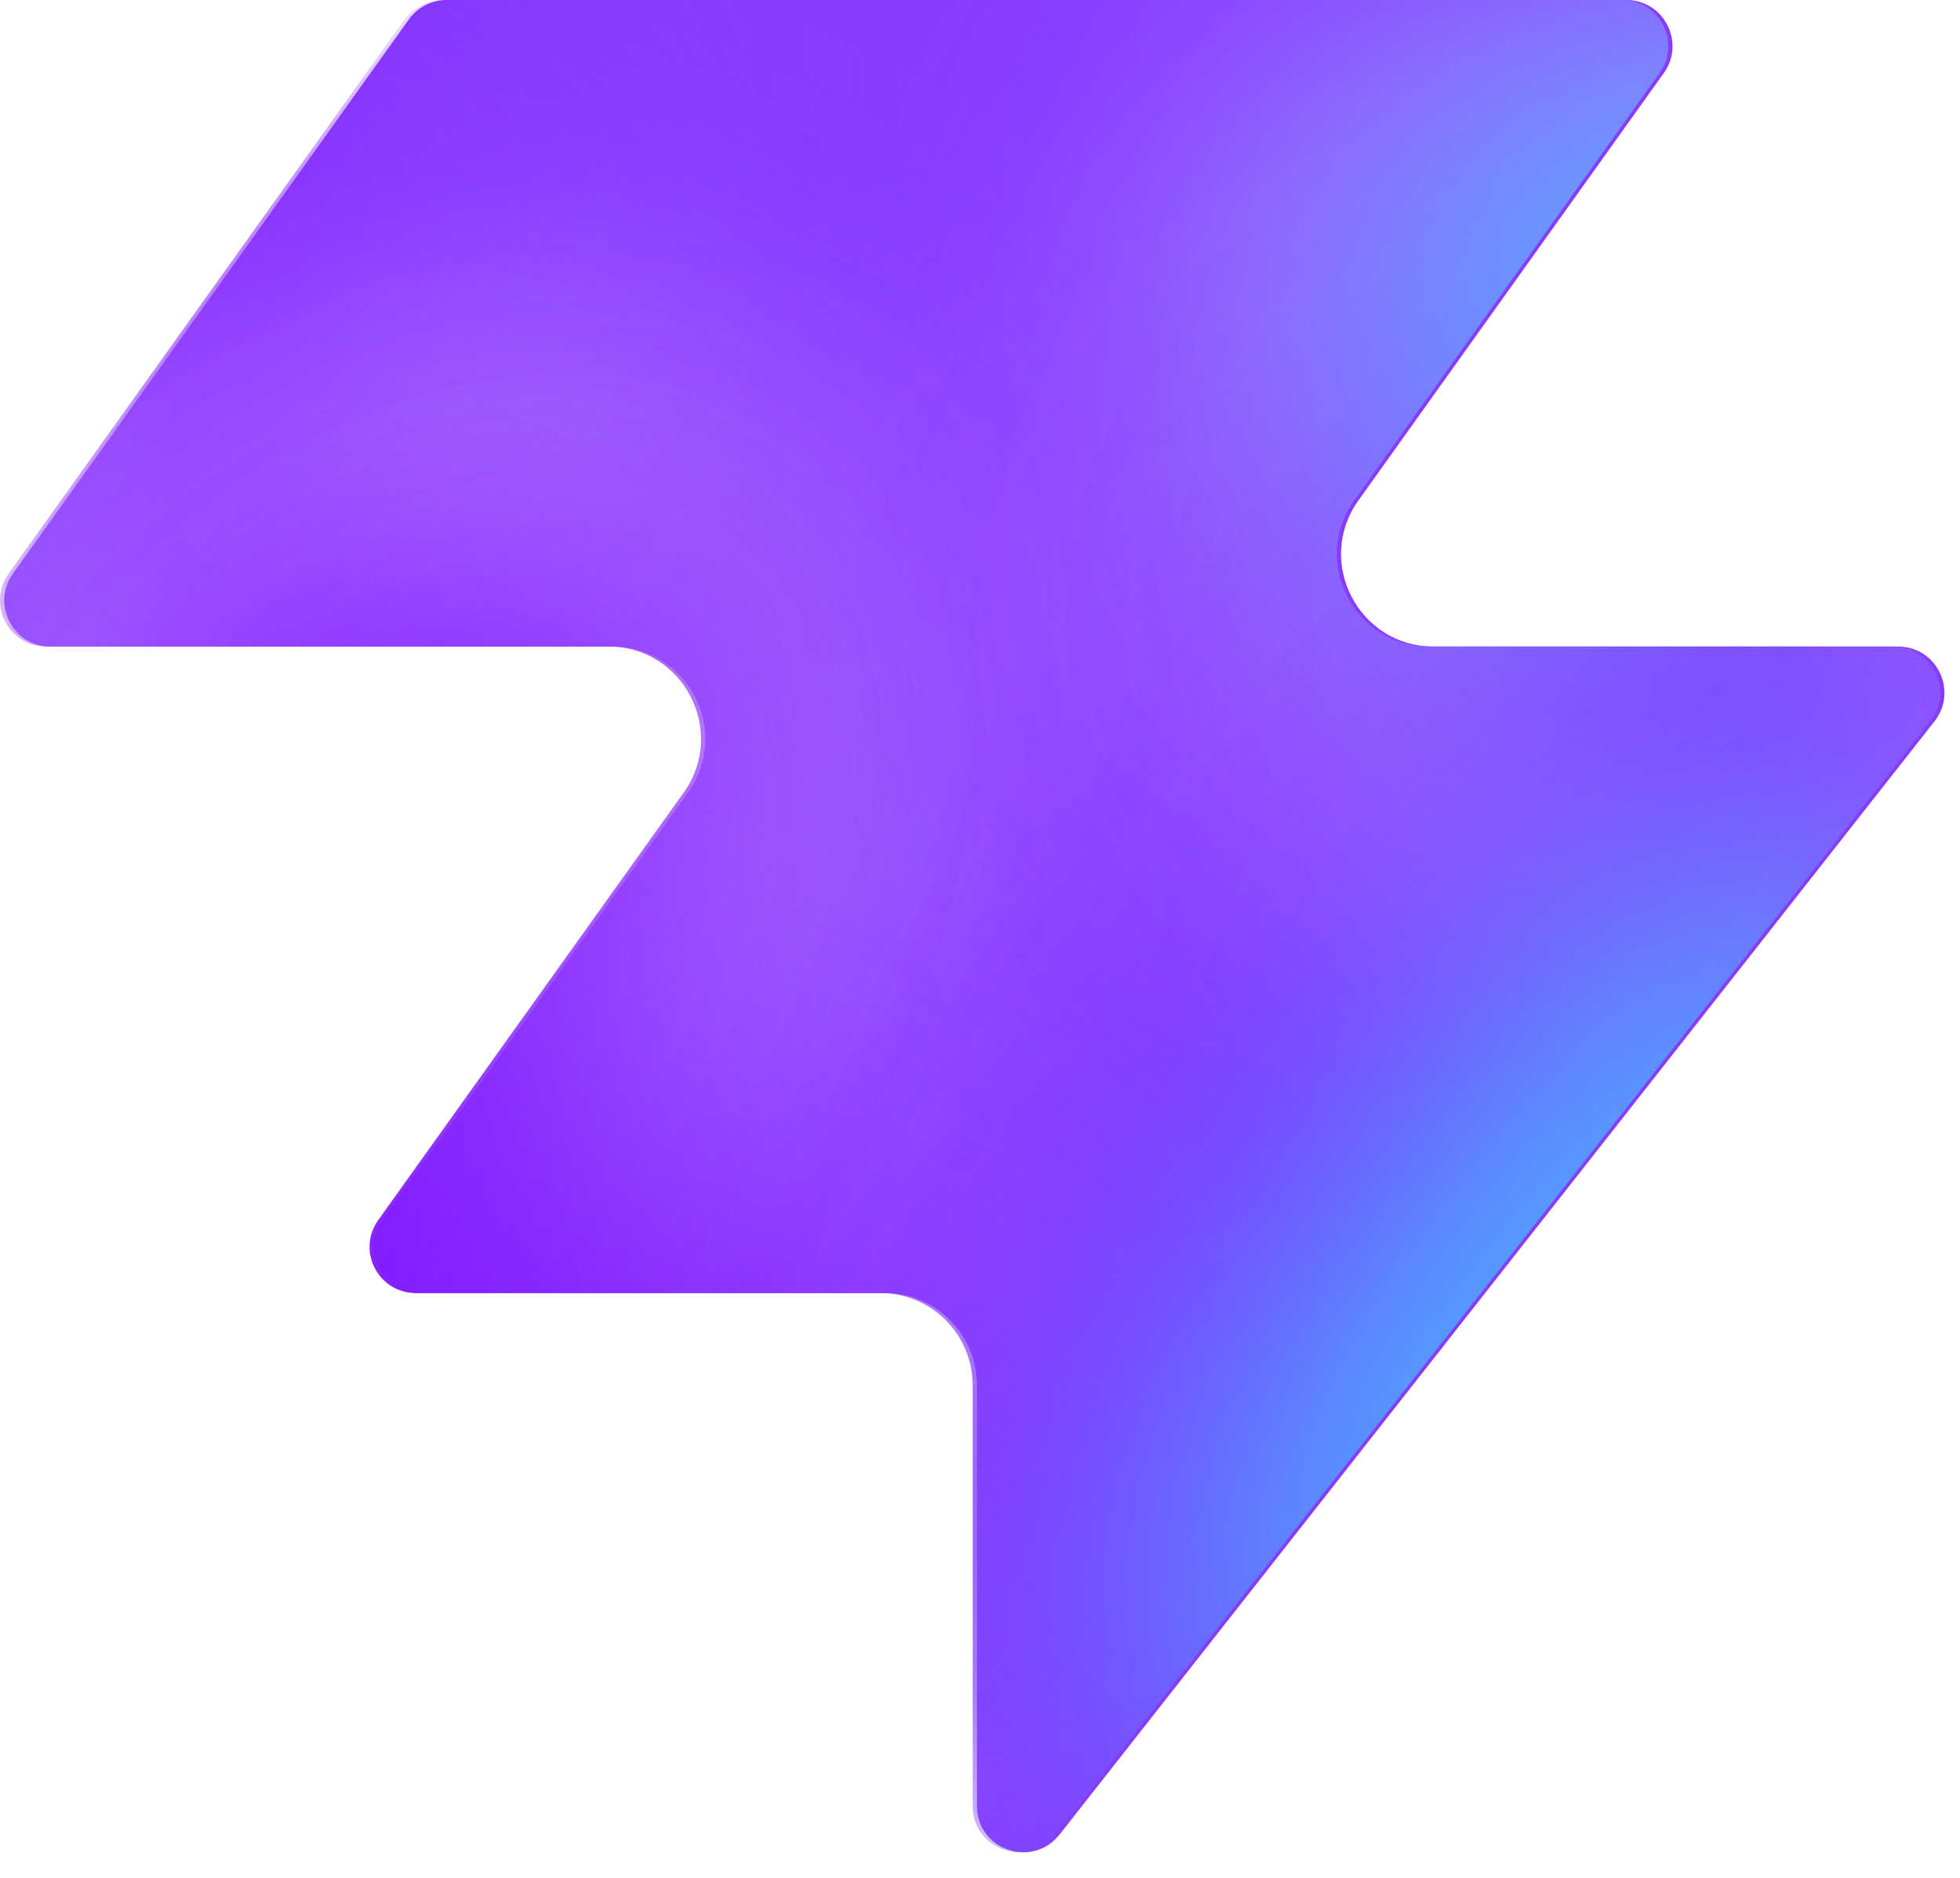
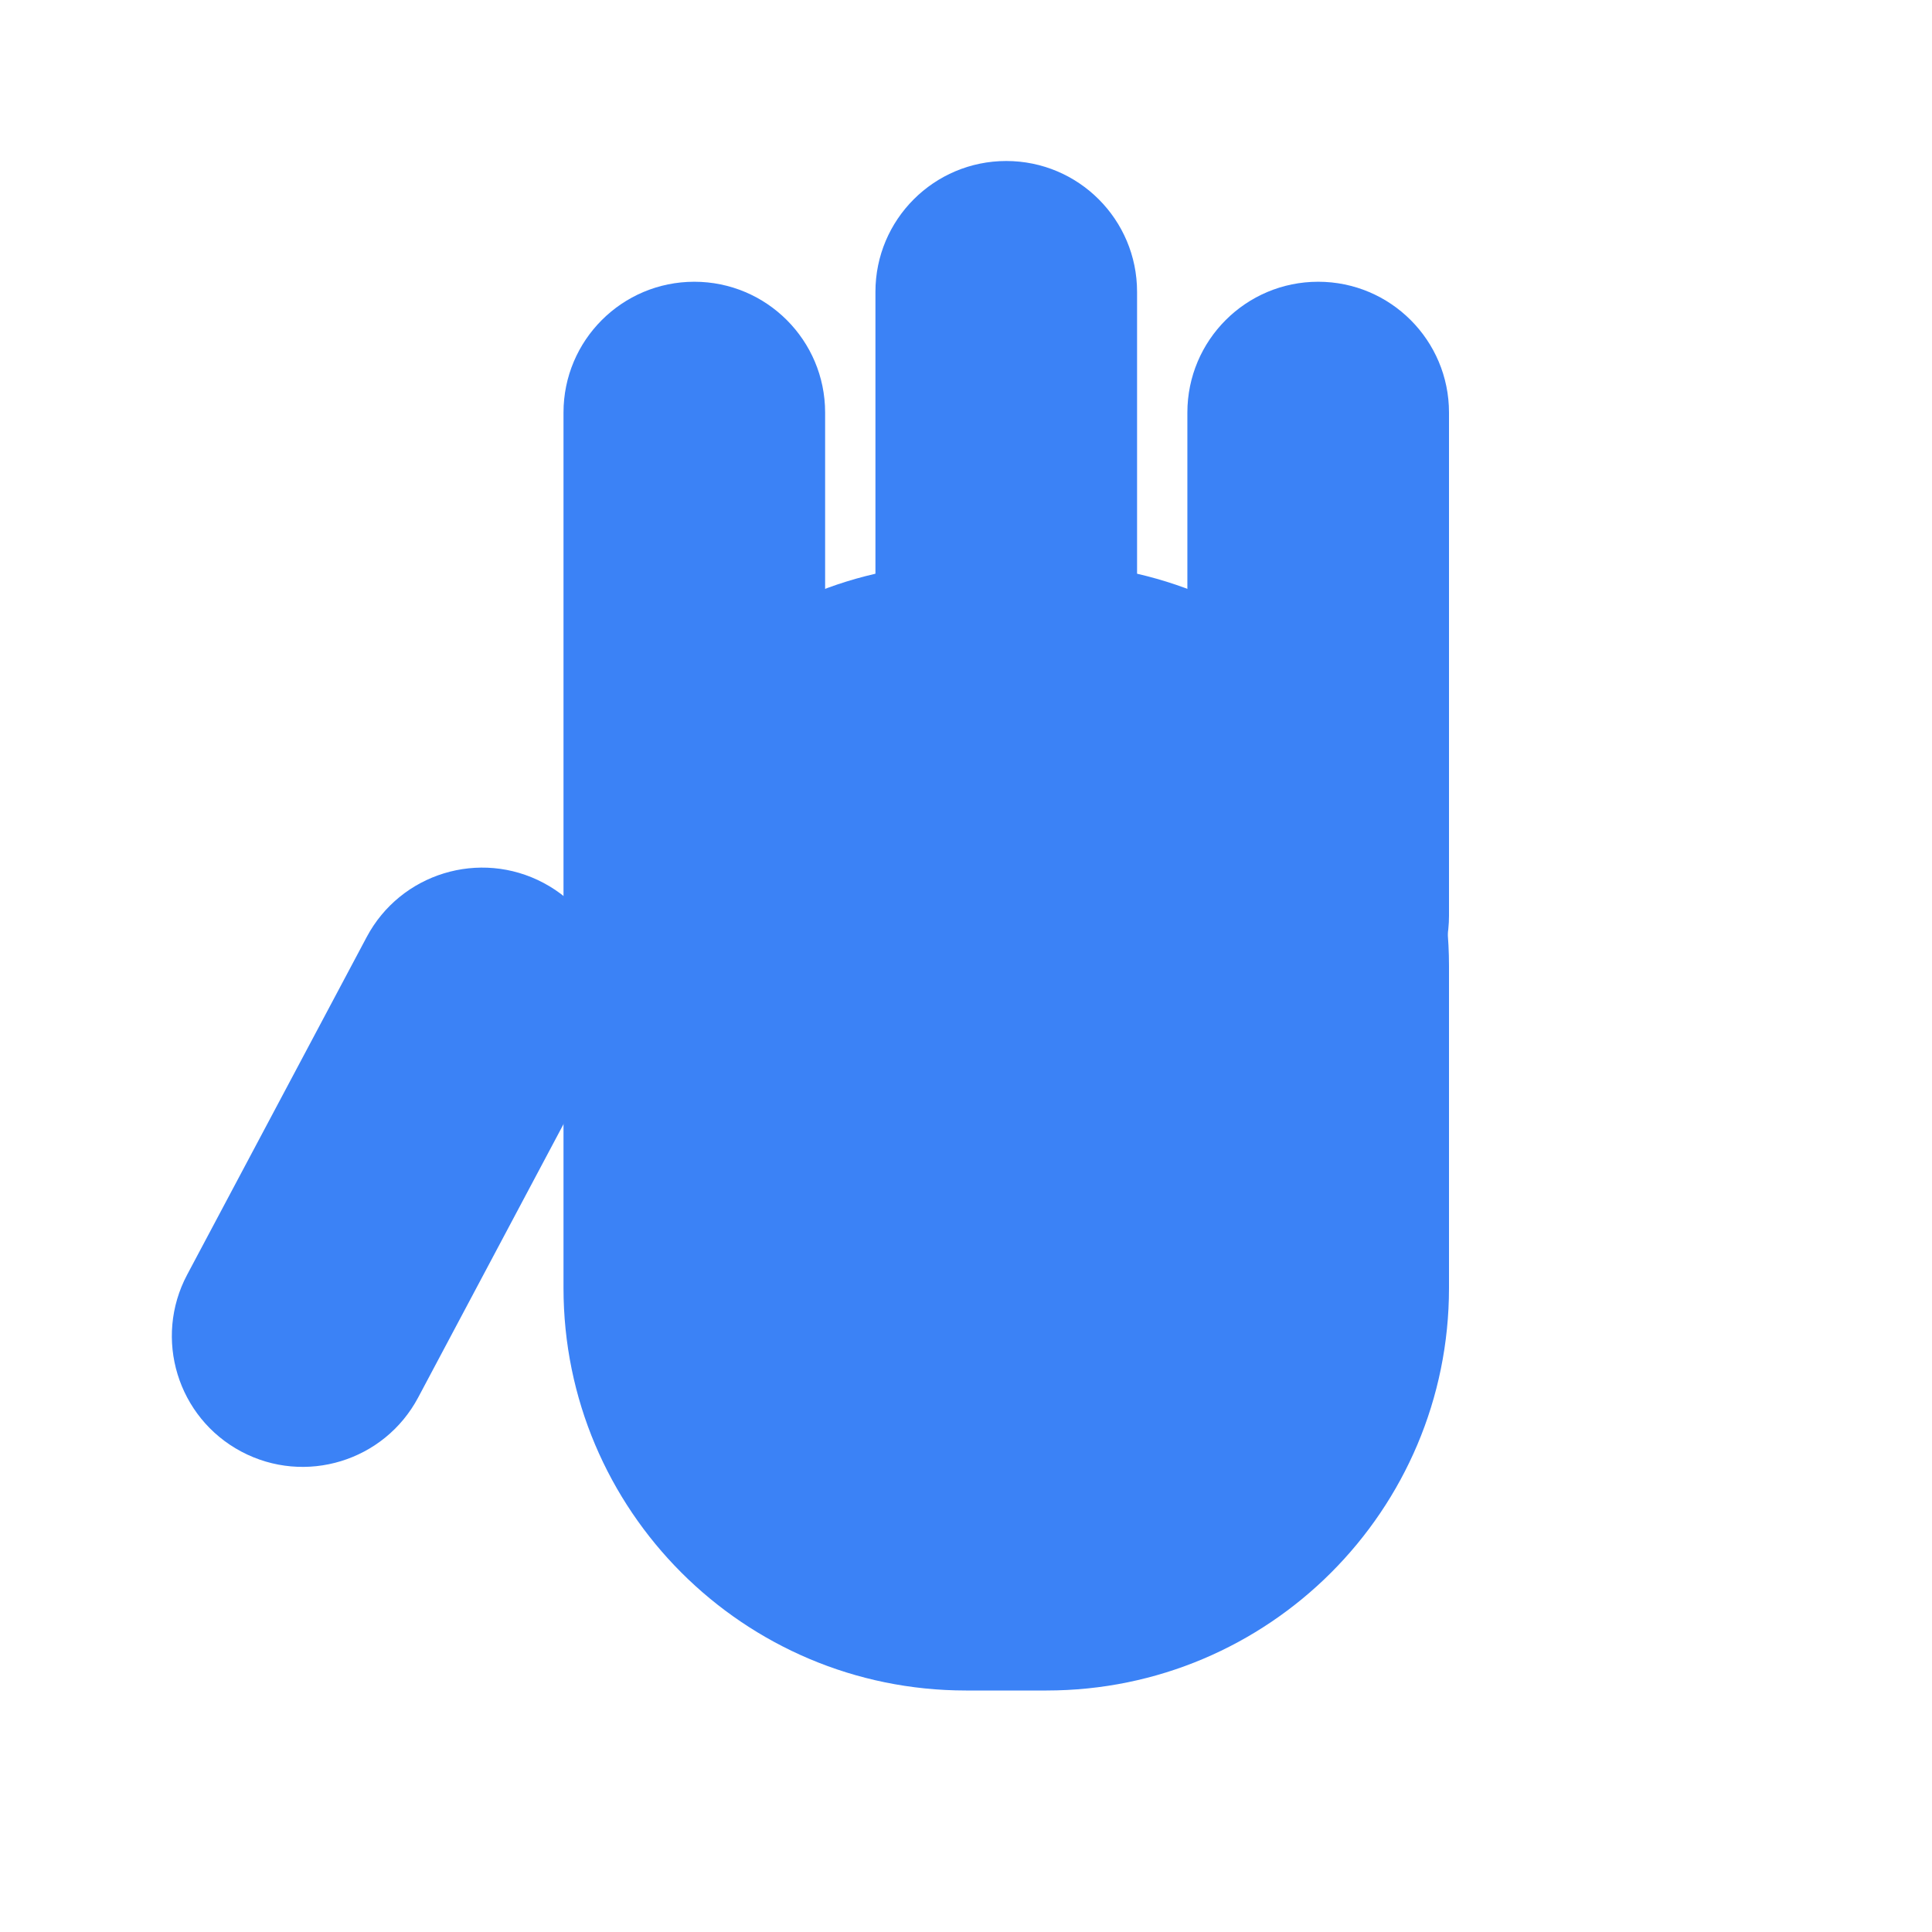
- <svg xmlns="http://www.w3.org/2000/svg" width="48" height="46" fill="none" viewBox="0 0 48 46">
-   <path fill="#863bff" d="M25.946 44.938c-.664.845-2.021.375-2.021-.698V33.937a2.26 2.26 0 0 0-2.262-2.262H10.287c-.92 0-1.456-1.04-.92-1.788l7.48-10.471c1.07-1.497 0-3.578-1.842-3.578H1.237c-.92 0-1.456-1.04-.92-1.788L10.013.474c.214-.297.556-.474.92-.474h28.894c.92 0 1.456 1.04.92 1.788l-7.48 10.471c-1.07 1.498 0 3.579 1.842 3.579h11.377c.943 0 1.473 1.088.89 1.83L25.947 44.94z" style="fill:#863bff;fill:color(display-p3 .525 .23 1);fill-opacity:1" />
-   <mask id="a" width="48" height="46" x="0" y="0" maskUnits="userSpaceOnUse" style="mask-type:alpha">
-     <path fill="#000" d="M25.842 44.938c-.664.844-2.021.375-2.021-.698V33.937a2.26 2.26 0 0 0-2.262-2.262H10.183c-.92 0-1.456-1.04-.92-1.788l7.48-10.471c1.07-1.498 0-3.579-1.842-3.579H1.133c-.92 0-1.456-1.04-.92-1.787L9.91.473c.214-.297.556-.474.92-.474h28.894c.92 0 1.456 1.04.92 1.788l-7.48 10.471c-1.07 1.498 0 3.578 1.842 3.578h11.377c.943 0 1.473 1.088.89 1.832L25.843 44.94z" style="fill:#000;fill-opacity:1" />
-   </mask>
-   <g mask="url(#a)">
-     <g filter="url(#b)">
-       <ellipse cx="5.508" cy="14.704" fill="#ede6ff" rx="5.508" ry="14.704" style="fill:#ede6ff;fill:color(display-p3 .927 .903 1);fill-opacity:1" transform="matrix(.00324 1 1 -.00324 -4.47 31.516)" />
-     </g>
-     <g filter="url(#c)">
-       <ellipse cx="10.399" cy="29.851" fill="#ede6ff" rx="10.399" ry="29.851" style="fill:#ede6ff;fill:color(display-p3 .927 .903 1);fill-opacity:1" transform="matrix(.00324 1 1 -.00324 -39.328 7.883)" />
-     </g>
-     <g filter="url(#d)">
-       <ellipse cx="5.508" cy="30.487" fill="#7e14ff" rx="5.508" ry="30.487" style="fill:#7e14ff;fill:color(display-p3 .492 .077 1);fill-opacity:1" transform="rotate(89.814 -25.913 -14.639)scale(1 -1)" />
-     </g>
-     <g filter="url(#e)">
-       <ellipse cx="5.508" cy="30.599" fill="#7e14ff" rx="5.508" ry="30.599" style="fill:#7e14ff;fill:color(display-p3 .492 .077 1);fill-opacity:1" transform="rotate(89.814 -32.644 -3.334)scale(1 -1)" />
-     </g>
-     <g filter="url(#f)">
-       <ellipse cx="5.508" cy="30.599" fill="#7e14ff" rx="5.508" ry="30.599" style="fill:#7e14ff;fill:color(display-p3 .492 .077 1);fill-opacity:1" transform="matrix(.00324 1 1 -.00324 -34.34 30.47)" />
-     </g>
-     <g filter="url(#g)">
-       <ellipse cx="14.072" cy="22.078" fill="#ede6ff" rx="14.072" ry="22.078" style="fill:#ede6ff;fill:color(display-p3 .927 .903 1);fill-opacity:1" transform="rotate(93.35 24.506 48.493)scale(-1 1)" />
-     </g>
-     <g filter="url(#h)">
-       <ellipse cx="3.47" cy="21.501" fill="#7e14ff" rx="3.47" ry="21.501" style="fill:#7e14ff;fill:color(display-p3 .492 .077 1);fill-opacity:1" transform="rotate(89.009 28.708 47.59)scale(-1 1)" />
-     </g>
-     <g filter="url(#i)">
-       <ellipse cx="3.47" cy="21.501" fill="#7e14ff" rx="3.47" ry="21.501" style="fill:#7e14ff;fill:color(display-p3 .492 .077 1);fill-opacity:1" transform="rotate(89.009 28.708 47.59)scale(-1 1)" />
-     </g>
-     <g filter="url(#j)">
-       <ellipse cx=".387" cy="8.972" fill="#7e14ff" rx="4.407" ry="29.108" style="fill:#7e14ff;fill:color(display-p3 .492 .077 1);fill-opacity:1" transform="rotate(39.51 .387 8.972)" />
-     </g>
-     <g filter="url(#k)">
-       <ellipse cx="47.523" cy="-6.092" fill="#7e14ff" rx="4.407" ry="29.108" style="fill:#7e14ff;fill:color(display-p3 .492 .077 1);fill-opacity:1" transform="rotate(37.892 47.523 -6.092)" />
-     </g>
-     <g filter="url(#l)">
-       <ellipse cx="41.412" cy="6.333" fill="#47bfff" rx="5.971" ry="9.665" style="fill:#47bfff;fill:color(display-p3 .28 .748 1);fill-opacity:1" transform="rotate(37.892 41.412 6.333)" />
-     </g>
-     <g filter="url(#m)">
-       <ellipse cx="-1.879" cy="38.332" fill="#7e14ff" rx="4.407" ry="29.108" style="fill:#7e14ff;fill:color(display-p3 .492 .077 1);fill-opacity:1" transform="rotate(37.892 -1.88 38.332)" />
-     </g>
-     <g filter="url(#n)">
-       <ellipse cx="-1.879" cy="38.332" fill="#7e14ff" rx="4.407" ry="29.108" style="fill:#7e14ff;fill:color(display-p3 .492 .077 1);fill-opacity:1" transform="rotate(37.892 -1.88 38.332)" />
-     </g>
-     <g filter="url(#o)">
-       <ellipse cx="35.651" cy="29.907" fill="#7e14ff" rx="4.407" ry="29.108" style="fill:#7e14ff;fill:color(display-p3 .492 .077 1);fill-opacity:1" transform="rotate(37.892 35.651 29.907)" />
-     </g>
-     <g filter="url(#p)">
-       <ellipse cx="38.418" cy="32.4" fill="#47bfff" rx="5.971" ry="15.297" style="fill:#47bfff;fill:color(display-p3 .28 .748 1);fill-opacity:1" transform="rotate(37.892 38.418 32.4)" />
-     </g>
+ <svg xmlns="http://www.w3.org/2000/svg" viewBox="0 0 48 48">
+   <g fill="#3b82f6">
+     <rect x="14" y="7" width="6.5" height="19" rx="3.25" />
+     <rect x="21.75" y="4" width="6.5" height="21" rx="3.25" />
+     <rect x="29.5" y="7" width="6.5" height="19" rx="3.25" />
+     <rect x="14" y="14" width="22" height="28" rx="10" />
+     <rect x="6.5" y="21" width="6.5" height="16" rx="3.25" transform="rotate(28 9.75 29)" />
  </g>
-   <defs>
-     <filter id="b" width="60.045" height="41.654" x="-19.77" y="16.149" color-interpolation-filters="sRGB" filterUnits="userSpaceOnUse">
-       <feFlood flood-opacity="0" result="BackgroundImageFix" />
-       <feBlend in="SourceGraphic" in2="BackgroundImageFix" result="shape" />
-       <feGaussianBlur result="effect1_foregroundBlur_2002_17158" stdDeviation="7.659" />
-     </filter>
-     <filter id="c" width="90.34" height="51.437" x="-54.613" y="-7.533" color-interpolation-filters="sRGB" filterUnits="userSpaceOnUse">
-       <feFlood flood-opacity="0" result="BackgroundImageFix" />
-       <feBlend in="SourceGraphic" in2="BackgroundImageFix" result="shape" />
-       <feGaussianBlur result="effect1_foregroundBlur_2002_17158" stdDeviation="7.659" />
-     </filter>
-     <filter id="d" width="79.355" height="29.4" x="-49.64" y="2.03" color-interpolation-filters="sRGB" filterUnits="userSpaceOnUse">
-       <feFlood flood-opacity="0" result="BackgroundImageFix" />
-       <feBlend in="SourceGraphic" in2="BackgroundImageFix" result="shape" />
-       <feGaussianBlur result="effect1_foregroundBlur_2002_17158" stdDeviation="4.596" />
-     </filter>
-     <filter id="e" width="79.579" height="29.4" x="-45.045" y="20.029" color-interpolation-filters="sRGB" filterUnits="userSpaceOnUse">
-       <feFlood flood-opacity="0" result="BackgroundImageFix" />
-       <feBlend in="SourceGraphic" in2="BackgroundImageFix" result="shape" />
-       <feGaussianBlur result="effect1_foregroundBlur_2002_17158" stdDeviation="4.596" />
-     </filter>
-     <filter id="f" width="79.579" height="29.4" x="-43.513" y="21.178" color-interpolation-filters="sRGB" filterUnits="userSpaceOnUse">
-       <feFlood flood-opacity="0" result="BackgroundImageFix" />
-       <feBlend in="SourceGraphic" in2="BackgroundImageFix" result="shape" />
-       <feGaussianBlur result="effect1_foregroundBlur_2002_17158" stdDeviation="4.596" />
-     </filter>
-     <filter id="g" width="74.749" height="58.852" x="15.756" y="-17.901" color-interpolation-filters="sRGB" filterUnits="userSpaceOnUse">
-       <feFlood flood-opacity="0" result="BackgroundImageFix" />
-       <feBlend in="SourceGraphic" in2="BackgroundImageFix" result="shape" />
-       <feGaussianBlur result="effect1_foregroundBlur_2002_17158" stdDeviation="7.659" />
-     </filter>
-     <filter id="h" width="61.377" height="25.362" x="23.548" y="2.284" color-interpolation-filters="sRGB" filterUnits="userSpaceOnUse">
-       <feFlood flood-opacity="0" result="BackgroundImageFix" />
-       <feBlend in="SourceGraphic" in2="BackgroundImageFix" result="shape" />
-       <feGaussianBlur result="effect1_foregroundBlur_2002_17158" stdDeviation="4.596" />
-     </filter>
-     <filter id="i" width="61.377" height="25.362" x="23.548" y="2.284" color-interpolation-filters="sRGB" filterUnits="userSpaceOnUse">
-       <feFlood flood-opacity="0" result="BackgroundImageFix" />
-       <feBlend in="SourceGraphic" in2="BackgroundImageFix" result="shape" />
-       <feGaussianBlur result="effect1_foregroundBlur_2002_17158" stdDeviation="4.596" />
-     </filter>
-     <filter id="j" width="56.045" height="63.649" x="-27.636" y="-22.853" color-interpolation-filters="sRGB" filterUnits="userSpaceOnUse">
-       <feFlood flood-opacity="0" result="BackgroundImageFix" />
-       <feBlend in="SourceGraphic" in2="BackgroundImageFix" result="shape" />
-       <feGaussianBlur result="effect1_foregroundBlur_2002_17158" stdDeviation="4.596" />
-     </filter>
-     <filter id="k" width="54.814" height="64.646" x="20.116" y="-38.415" color-interpolation-filters="sRGB" filterUnits="userSpaceOnUse">
-       <feFlood flood-opacity="0" result="BackgroundImageFix" />
-       <feBlend in="SourceGraphic" in2="BackgroundImageFix" result="shape" />
-       <feGaussianBlur result="effect1_foregroundBlur_2002_17158" stdDeviation="4.596" />
-     </filter>
-     <filter id="l" width="33.541" height="35.313" x="24.641" y="-11.323" color-interpolation-filters="sRGB" filterUnits="userSpaceOnUse">
-       <feFlood flood-opacity="0" result="BackgroundImageFix" />
-       <feBlend in="SourceGraphic" in2="BackgroundImageFix" result="shape" />
-       <feGaussianBlur result="effect1_foregroundBlur_2002_17158" stdDeviation="4.596" />
-     </filter>
-     <filter id="m" width="54.814" height="64.646" x="-29.286" y="6.009" color-interpolation-filters="sRGB" filterUnits="userSpaceOnUse">
-       <feFlood flood-opacity="0" result="BackgroundImageFix" />
-       <feBlend in="SourceGraphic" in2="BackgroundImageFix" result="shape" />
-       <feGaussianBlur result="effect1_foregroundBlur_2002_17158" stdDeviation="4.596" />
-     </filter>
-     <filter id="n" width="54.814" height="64.646" x="-29.286" y="6.009" color-interpolation-filters="sRGB" filterUnits="userSpaceOnUse">
-       <feFlood flood-opacity="0" result="BackgroundImageFix" />
-       <feBlend in="SourceGraphic" in2="BackgroundImageFix" result="shape" />
-       <feGaussianBlur result="effect1_foregroundBlur_2002_17158" stdDeviation="4.596" />
-     </filter>
-     <filter id="o" width="54.814" height="64.646" x="8.244" y="-2.416" color-interpolation-filters="sRGB" filterUnits="userSpaceOnUse">
-       <feFlood flood-opacity="0" result="BackgroundImageFix" />
-       <feBlend in="SourceGraphic" in2="BackgroundImageFix" result="shape" />
-       <feGaussianBlur result="effect1_foregroundBlur_2002_17158" stdDeviation="4.596" />
-     </filter>
-     <filter id="p" width="39.409" height="43.623" x="18.713" y="10.588" color-interpolation-filters="sRGB" filterUnits="userSpaceOnUse">
-       <feFlood flood-opacity="0" result="BackgroundImageFix" />
-       <feBlend in="SourceGraphic" in2="BackgroundImageFix" result="shape" />
-       <feGaussianBlur result="effect1_foregroundBlur_2002_17158" stdDeviation="4.596" />
-     </filter>
-   </defs>
</svg>
